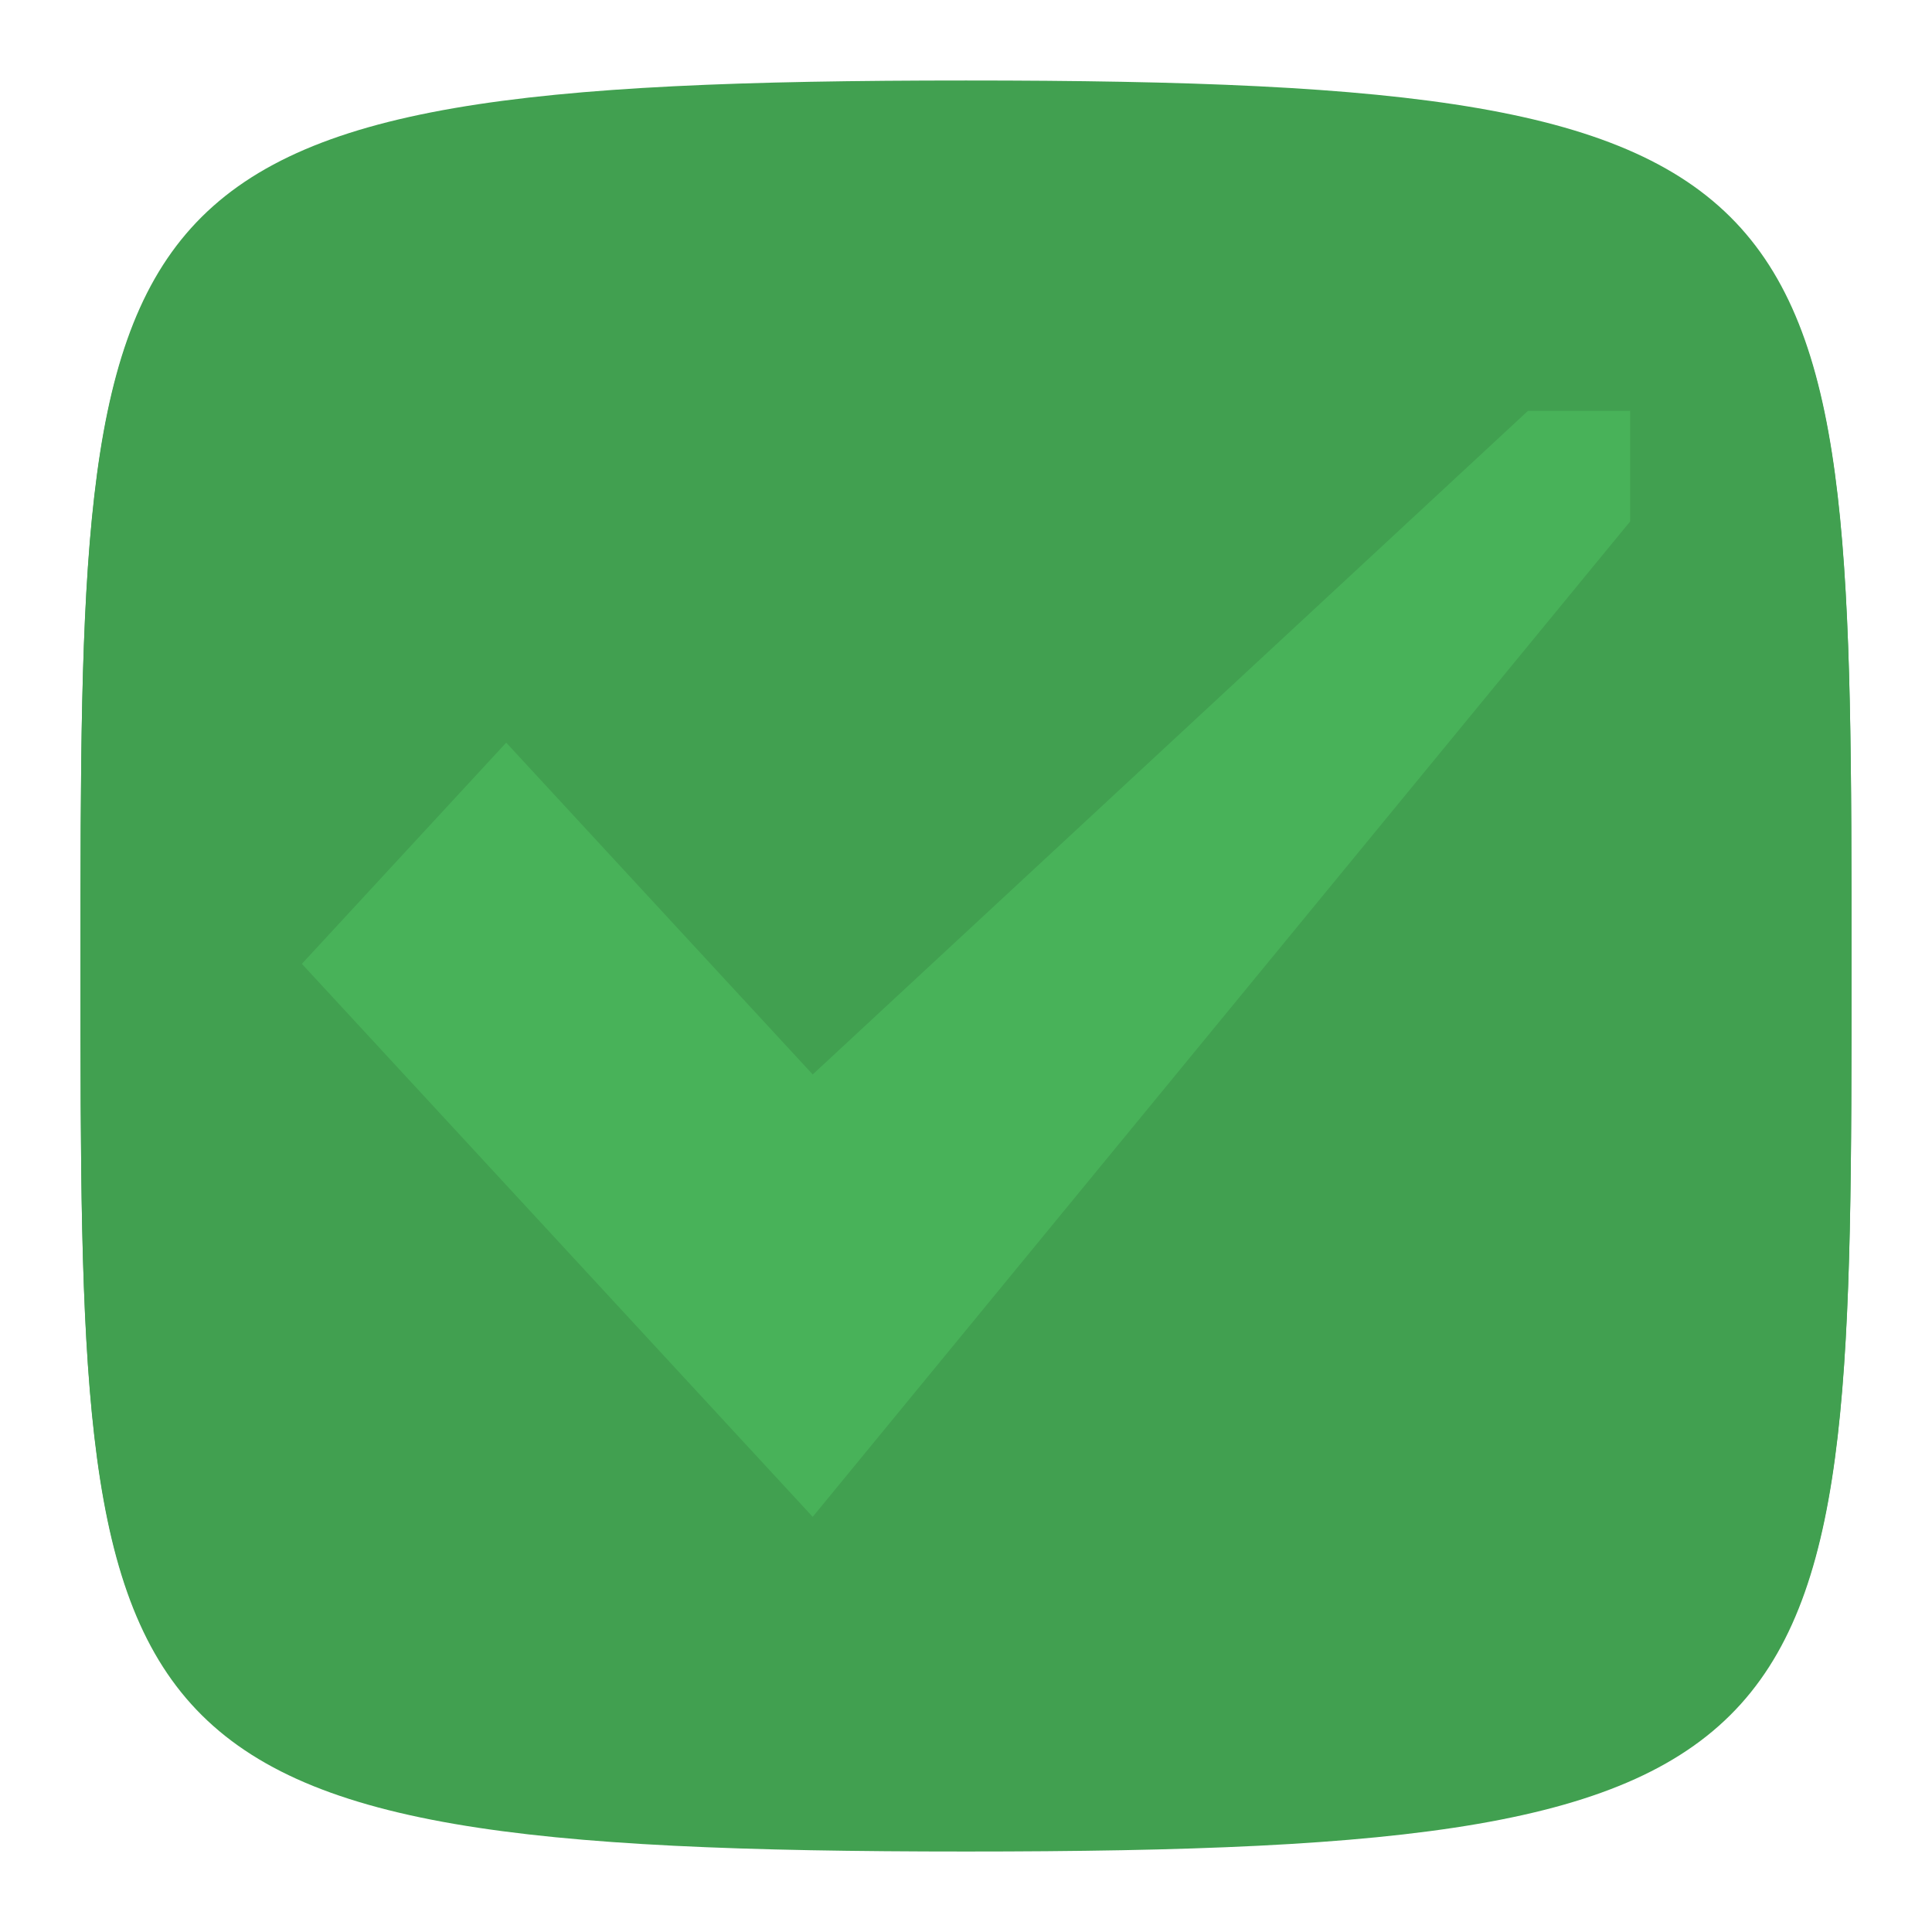
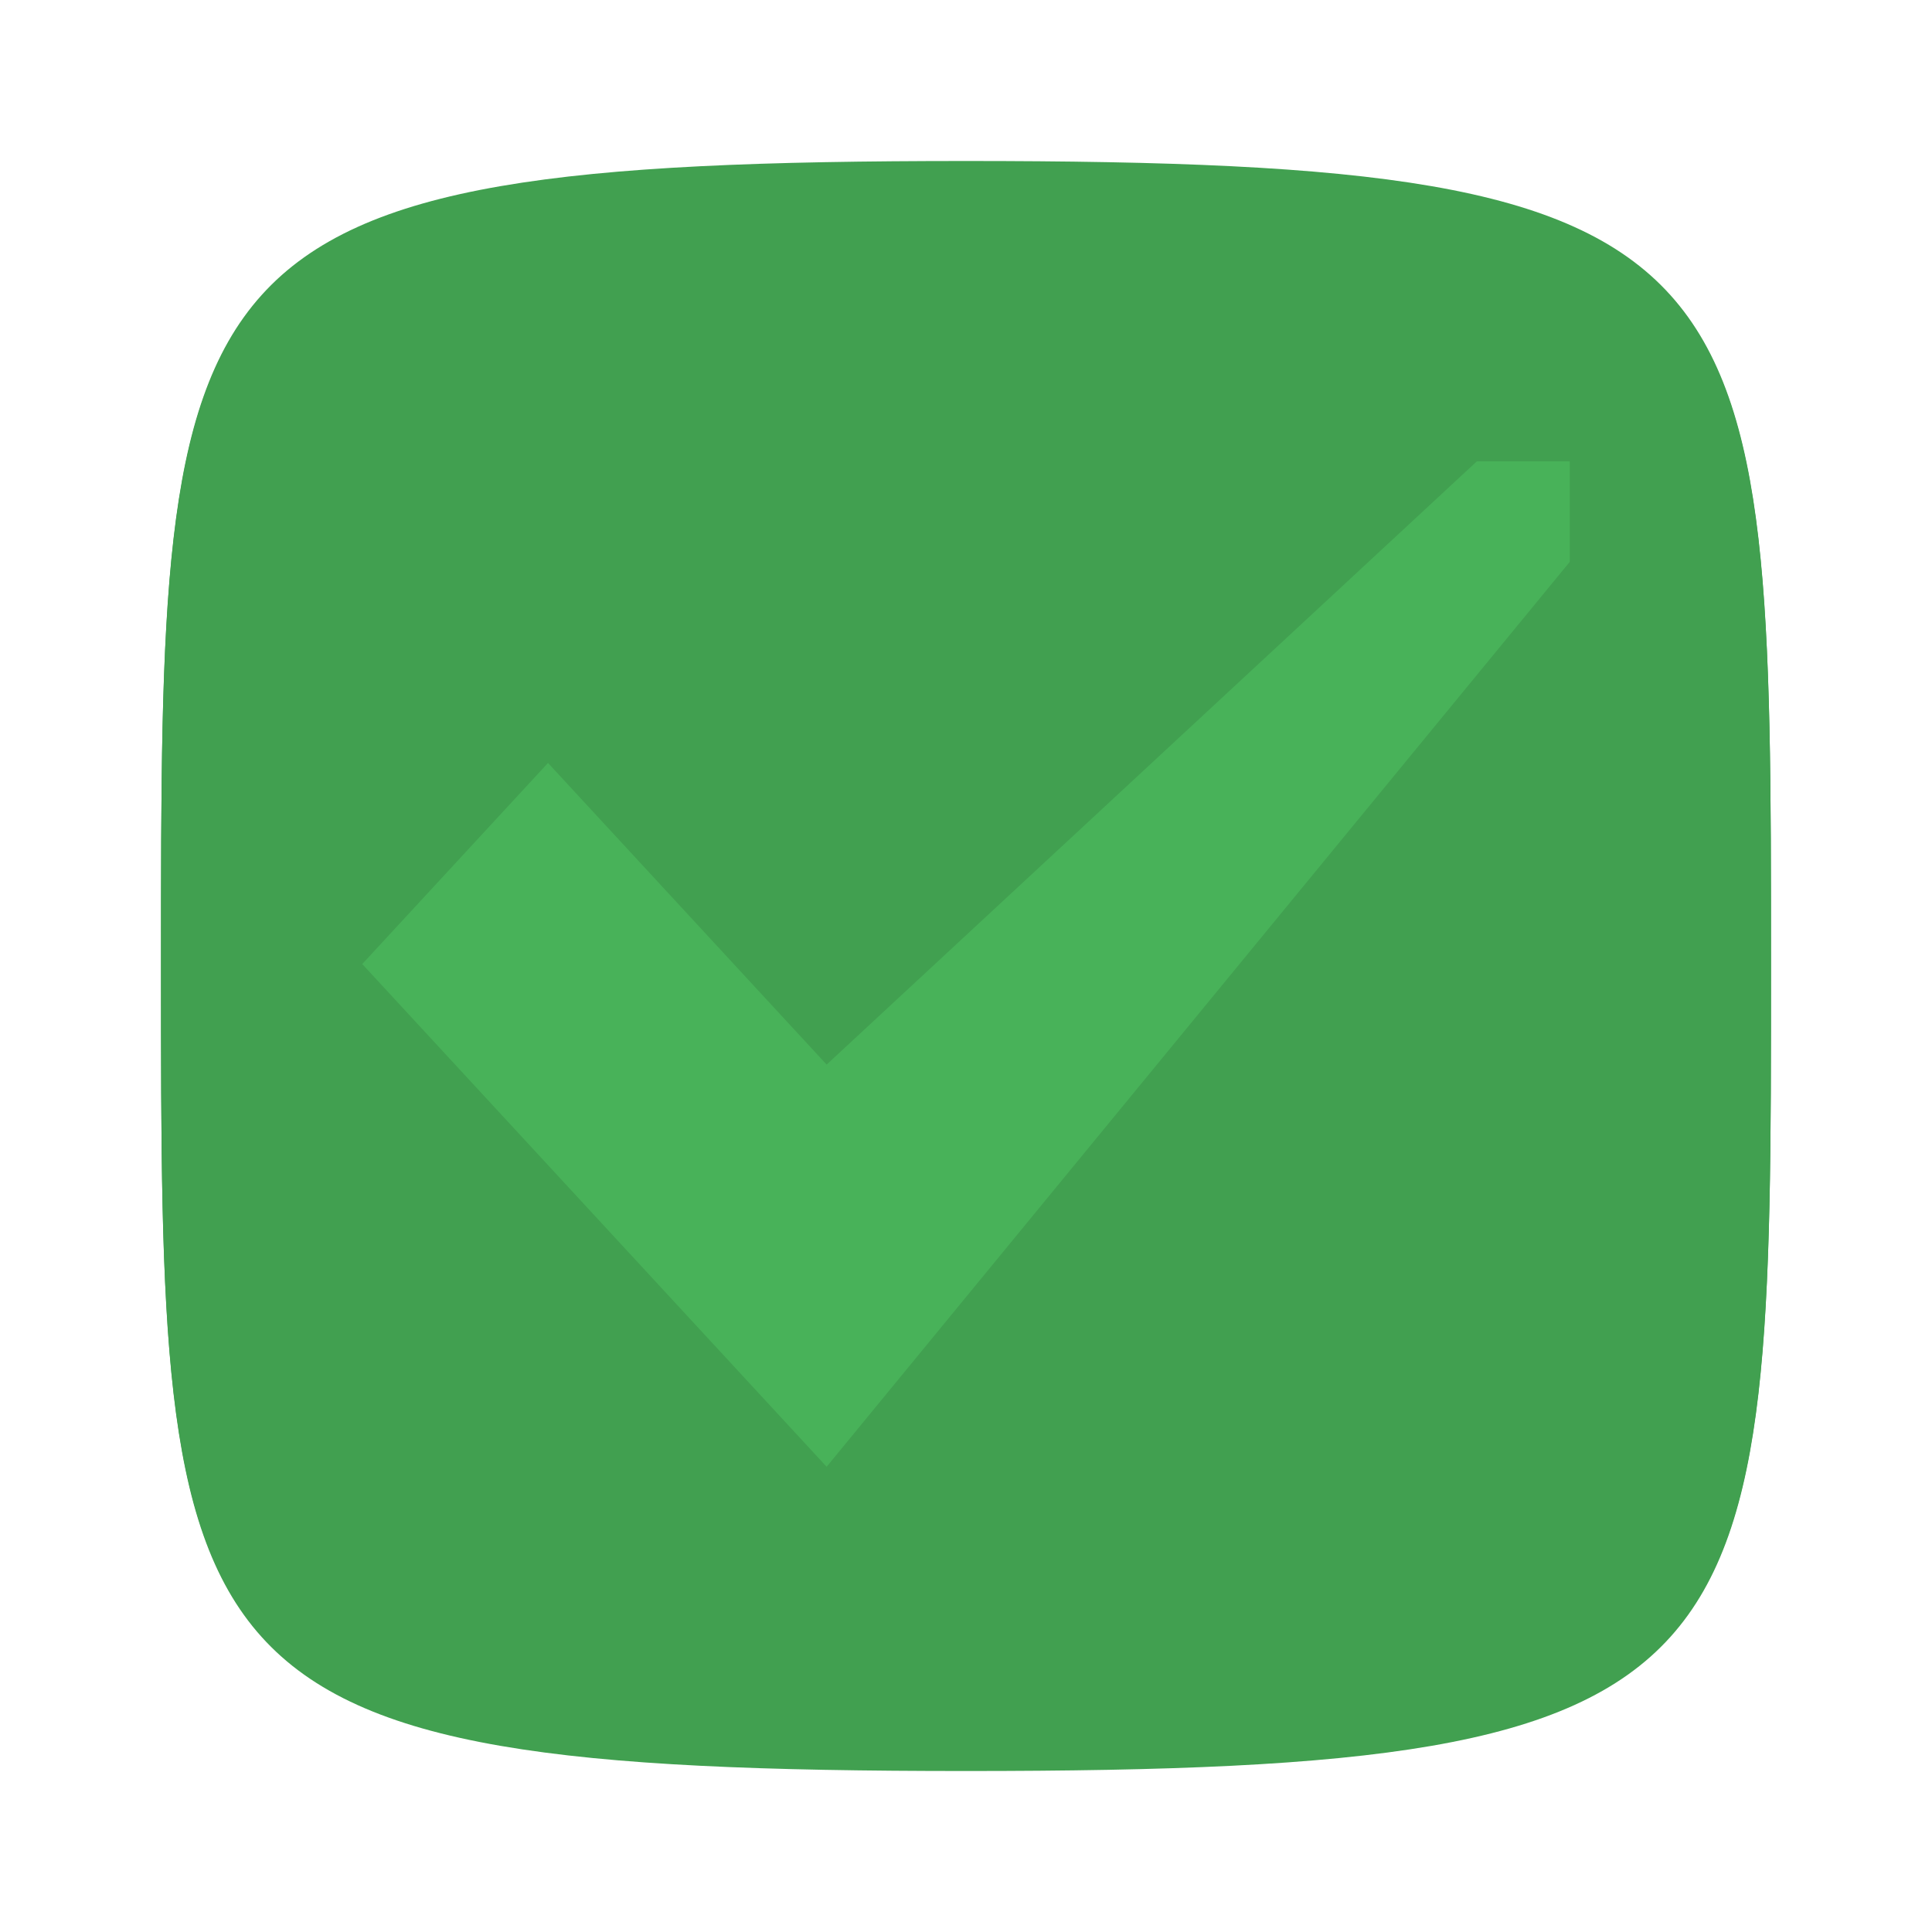
<svg xmlns="http://www.w3.org/2000/svg" xmlns:ns1="http://www.openswatchbook.org/uri/2009/osb" width="24" height="24" viewBox="0 0 24 24" fill="#FF4081" version="1.1" id="svg4">
  <defs id="defs8">
    <linearGradient id="dark_fg_color-9" ns1:paint="solid">
      <stop style="stop-color:#ffffff;stop-opacity:1;" offset="0" id="stop7036" />
    </linearGradient>
    <linearGradient id="primary_color-3" ns1:paint="solid">
      <stop style="stop-color:#e95420;stop-opacity:1;" offset="0" id="stop5679" />
    </linearGradient>
  </defs>
-   <g transform="matrix(1.375,0,0,1.373899,-751.125,-327.8771)" id="checkbox-checked-active">
+   <g transform="matrix(1.25,0,0,1.248999,-681.75,-296.9792)" id="checkbox-checked-active">
    <path style="fill:#41a050;fill-opacity:1;stroke:none" d="m 555,239.388 c 8,0 8,0.889 8,8 0,7.111 0,8 -8,8 -8,0 -8,-0.889 -8,-8 0,-7.111 0,-8 8,-8 z" id="path5363-4-4" />
    <path id="path5365-9-0" d="m 555,239.375 c -8,0 -8,0.889 -8,8 0,7.111 0,8 8,8 8,0 8,-0.889 8,-8 0,-7.111 0,-8 -8,-8 z m 0,1 c 1.981,0 3.459,0.076 4.469,0.25 1.009,0.174 1.481,0.417 1.781,0.75 0.3,0.333 0.511,0.889 0.625,1.875 0.114,0.986 0.125,2.347 0.125,4.125 0,1.778 -0.011,3.139 -0.125,4.125 -0.114,0.986 -0.325,1.542 -0.625,1.875 -0.3,0.333 -0.772,0.576 -1.781,0.75 -1.009,0.174 -2.487,0.25 -4.469,0.25 -1.981,0 -3.459,-0.076 -4.469,-0.25 -1.009,-0.174 -1.481,-0.417 -1.781,-0.75 -0.3,-0.333 -0.511,-0.889 -0.625,-1.875 -0.114,-0.986 -0.125,-2.347 -0.125,-4.125 0,-1.778 0.011,-3.139 0.125,-4.125 0.114,-0.986 0.325,-1.542 0.625,-1.875 0.3,-0.333 0.772,-0.576 1.781,-0.75 1.009,-0.174 2.487,-0.25 4.469,-0.25 z" style="fill:#41a050;fill-opacity:1;stroke:none" />
    <path style="fill:#48b259;fill-opacity:1;stroke:none" d="m 549,247.362 1.846,-2 2.769,3 6.462,-6 H 561 v 1 l -7.385,9 z" id="path5369-4-3" />
  </g>
</svg>
